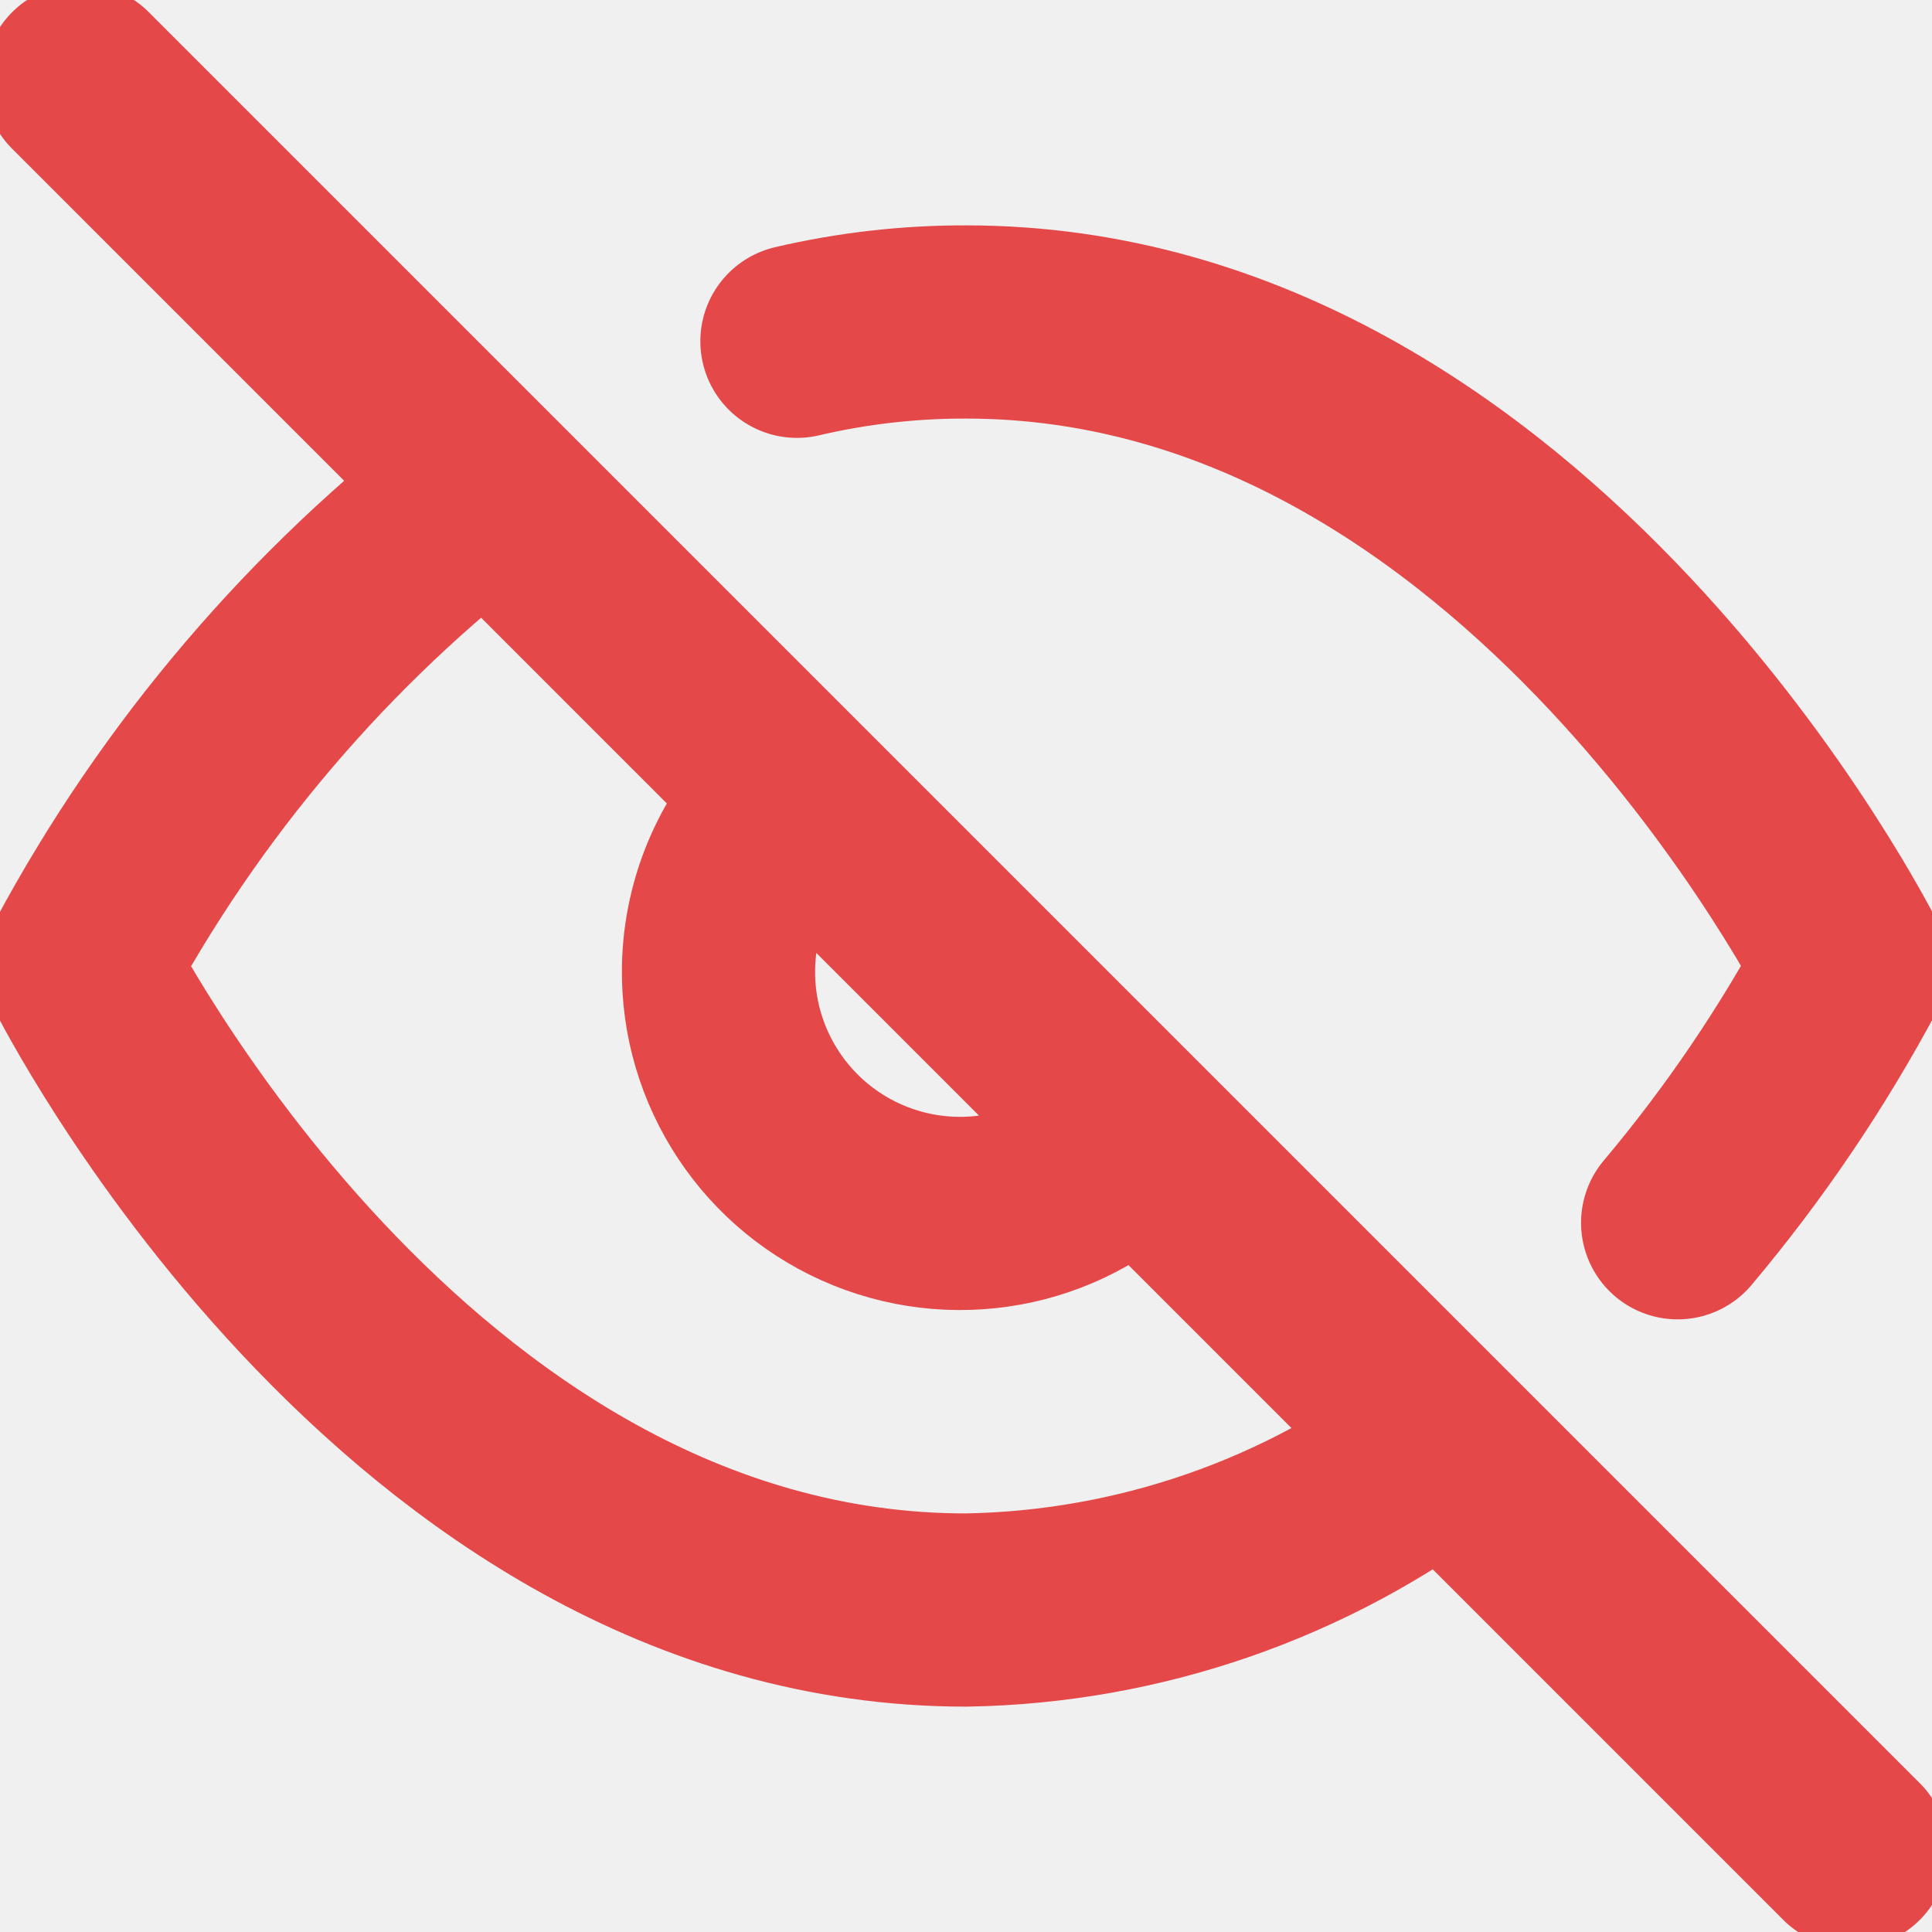
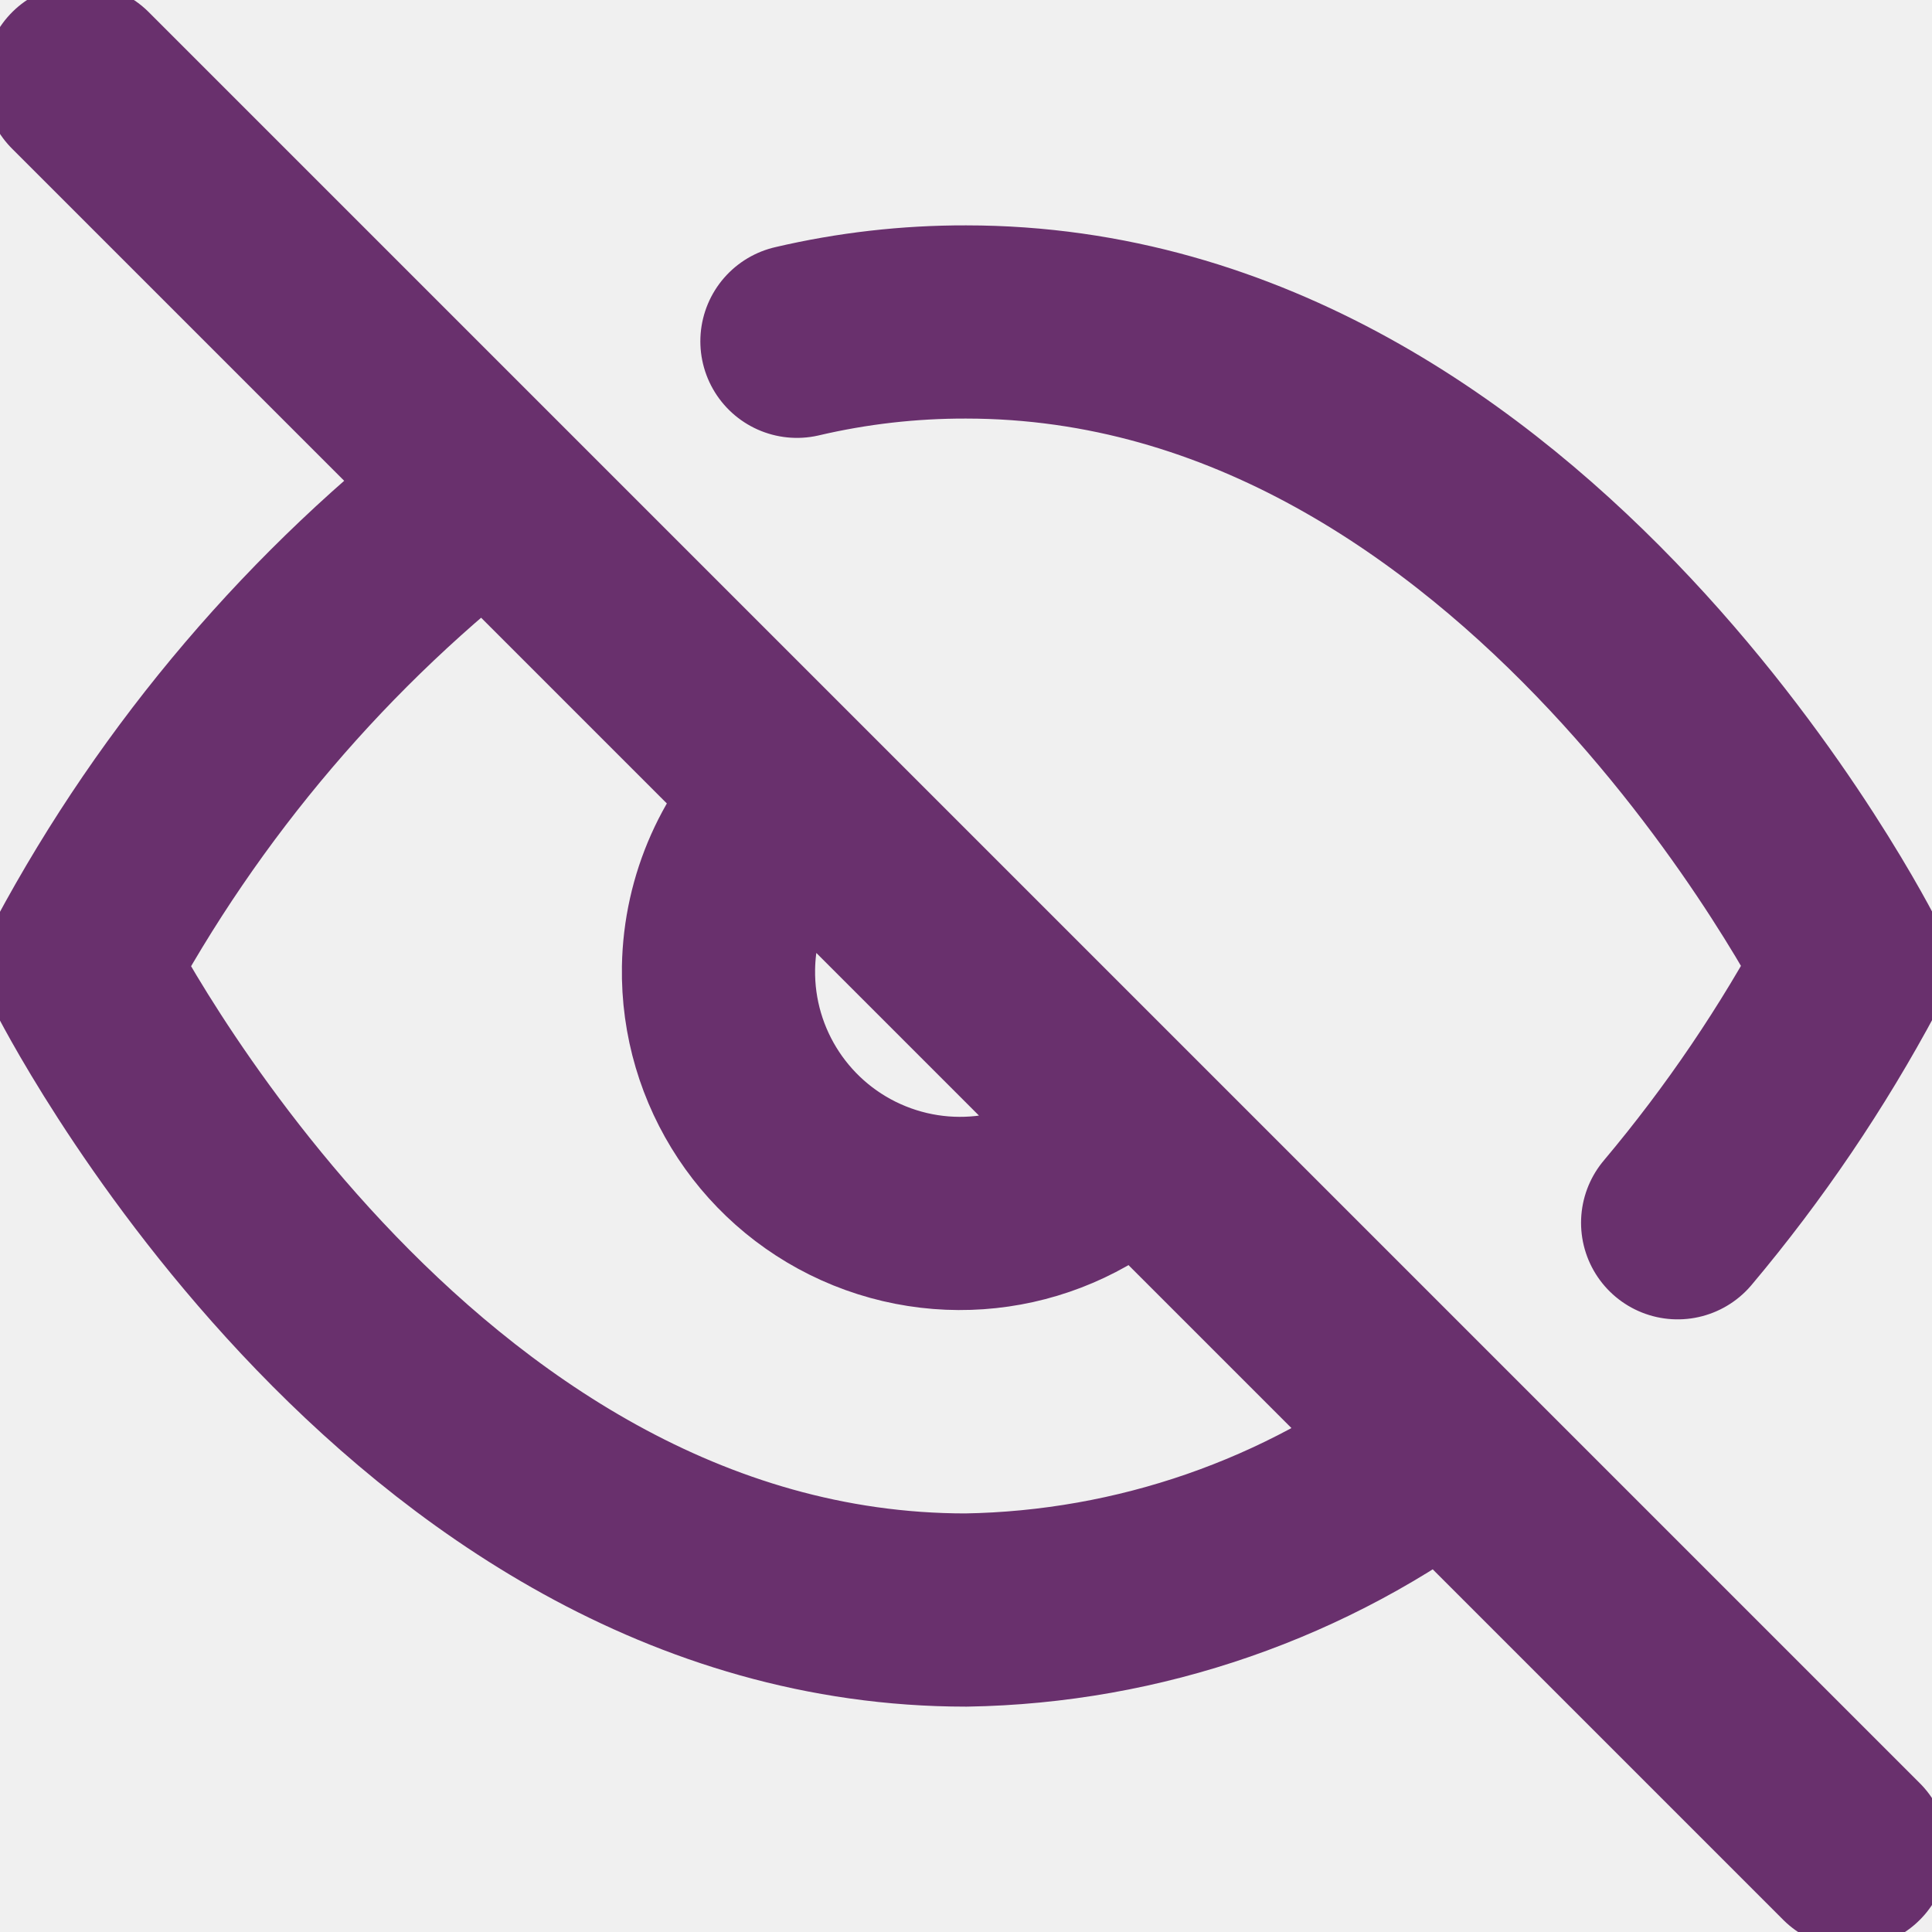
- <svg xmlns="http://www.w3.org/2000/svg" width="20" height="20" fill="none" stroke="#e44848" stroke-width="2" stroke-linecap="round" stroke-linejoin="round">
+ <svg xmlns="http://www.w3.org/2000/svg" width="20" height="20" fill="none" stroke="#69306d" stroke-width="2" stroke-linecap="round" stroke-linejoin="round">
  <g clip-path="url(#a)">
    <path d="M14.95 14.95A8.391 8.391 0 0 1 10 16.667C4.167 16.667.833 10 .833 10A15.375 15.375 0 0 1 5.05 5.05m3.2-1.517a7.6 7.6 0 0 1 1.75-.2c5.833 0 9.167 6.667 9.167 6.667a15.42 15.42 0 0 1-1.8 2.658m-5.6-.891a2.501 2.501 0 0 1-4.329-1.749 2.5 2.5 0 0 1 .795-1.785M.833.833l18.334 18.334" />
  </g>
  <defs>
    <clipPath id="a">
      <path fill="#fff" d="M0 0h20v20H0z" />
    </clipPath>
  </defs>
</svg>
